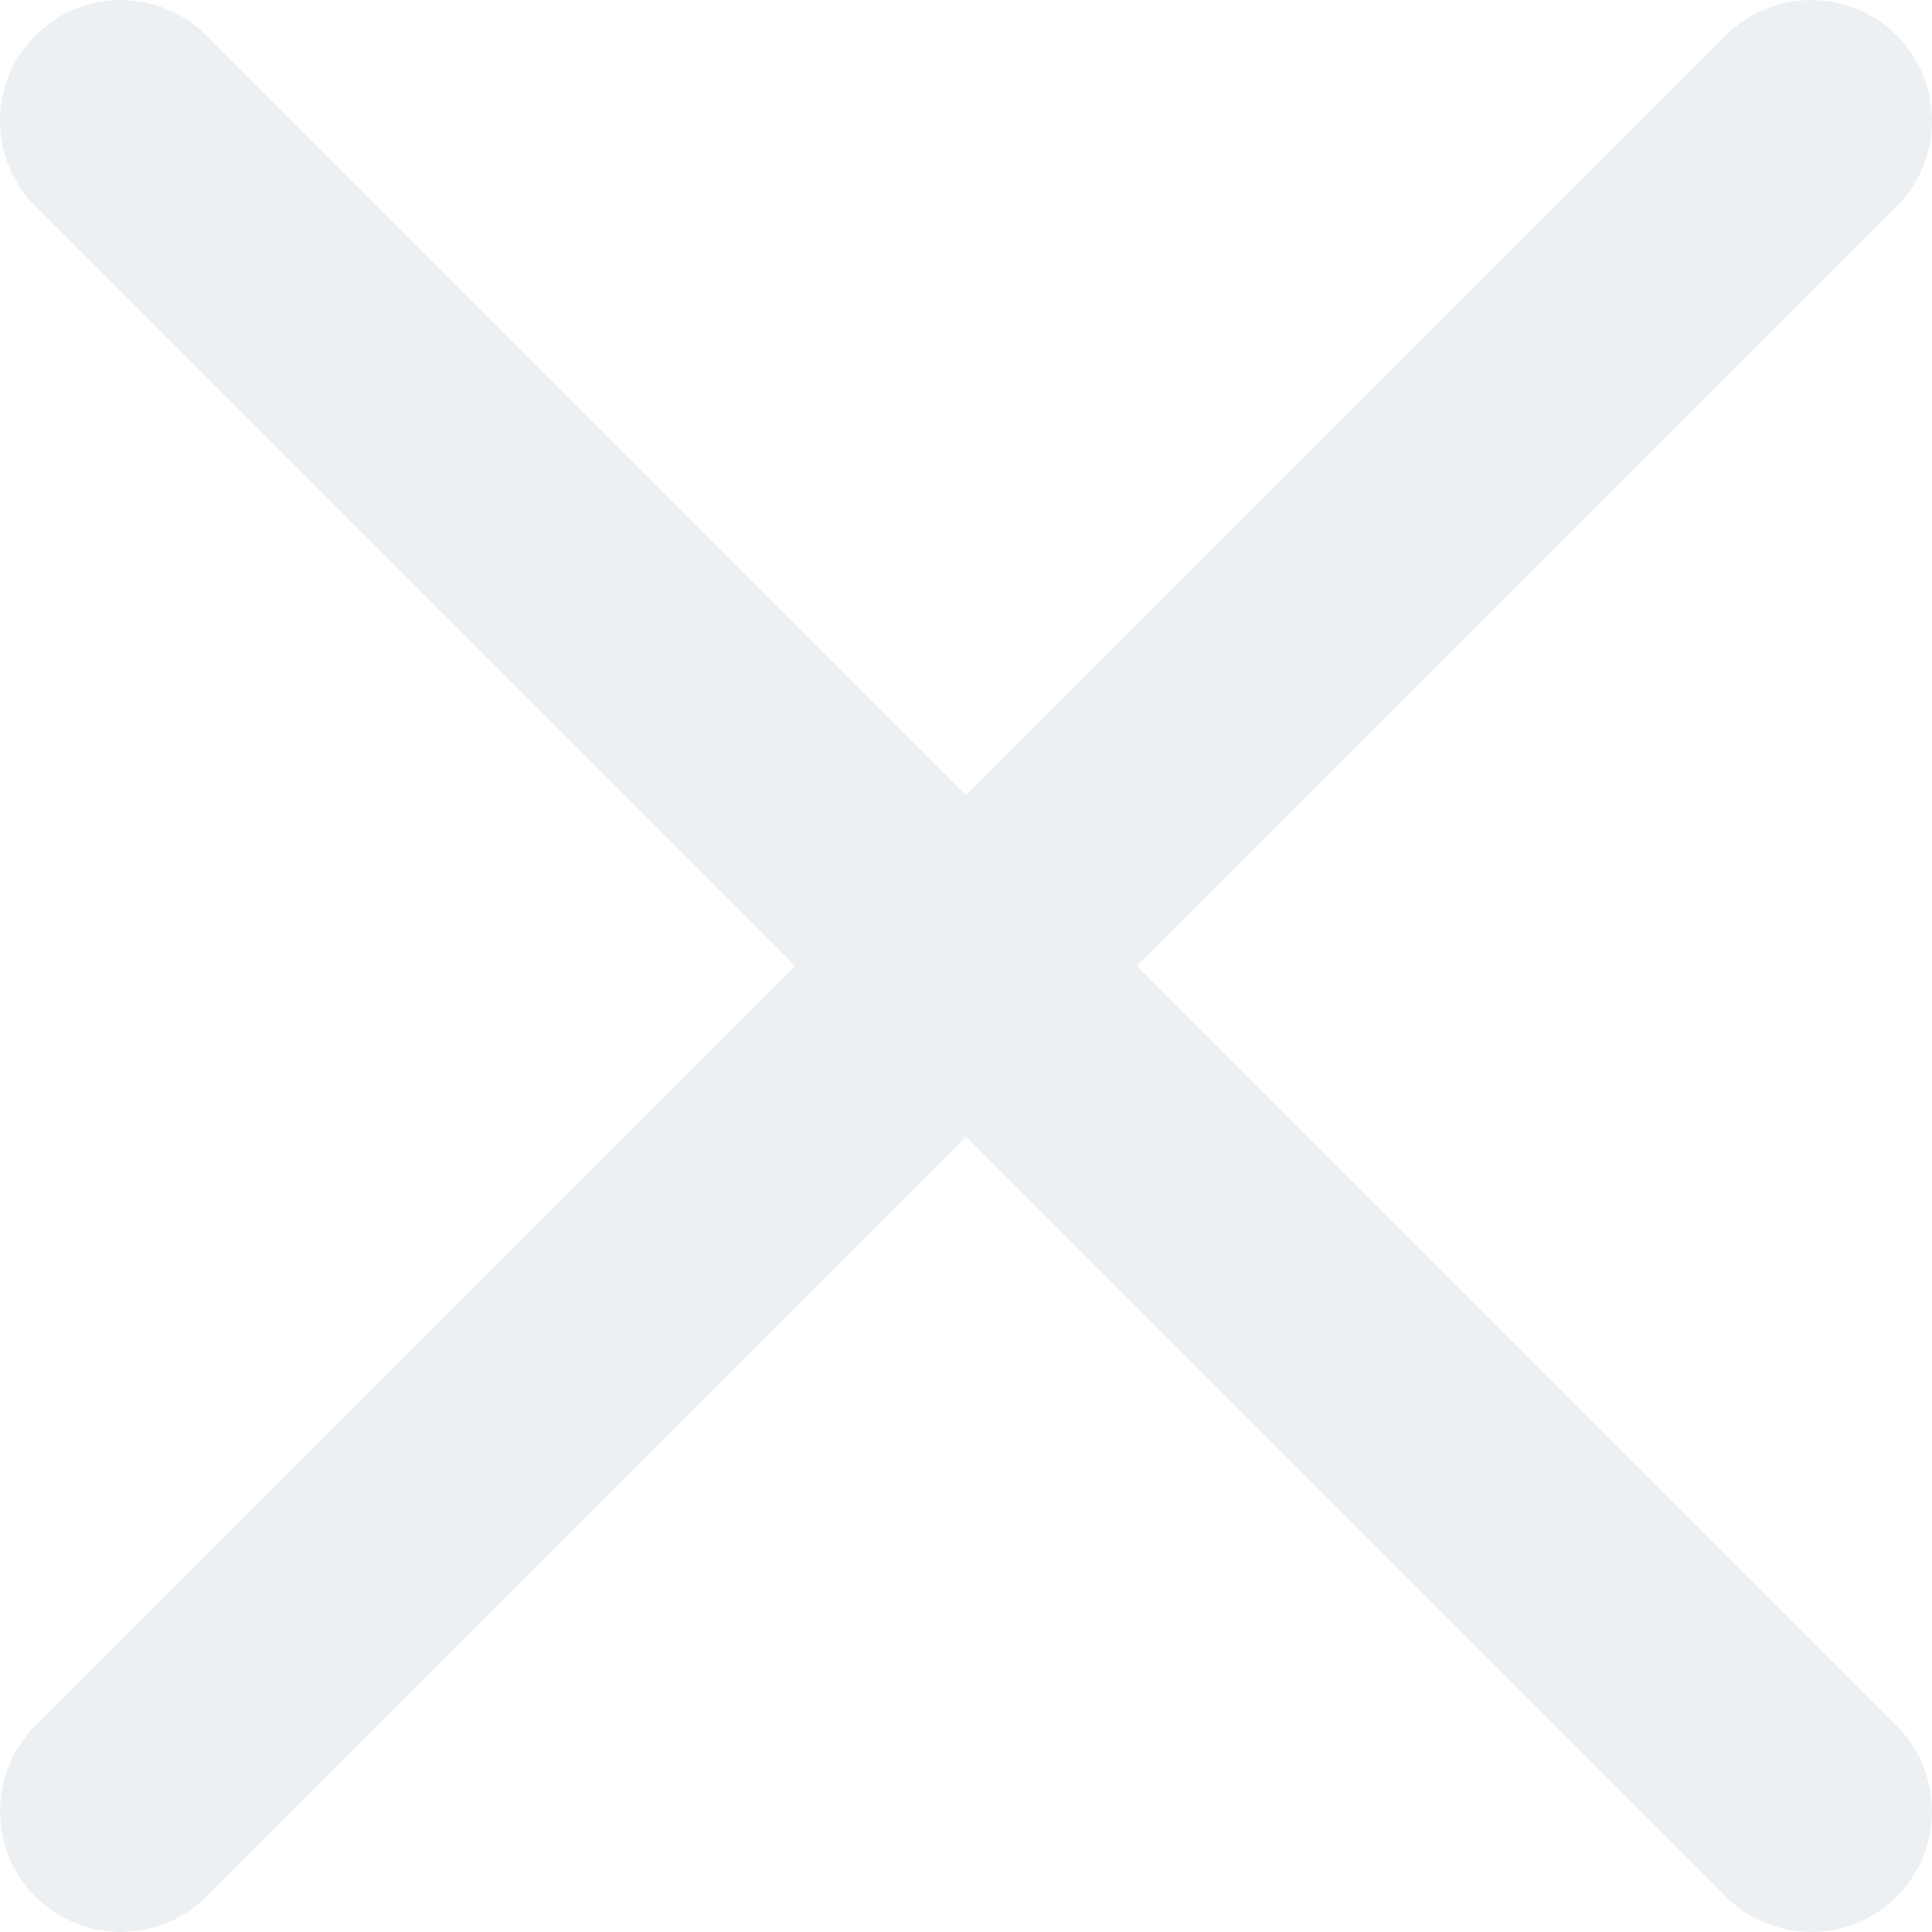
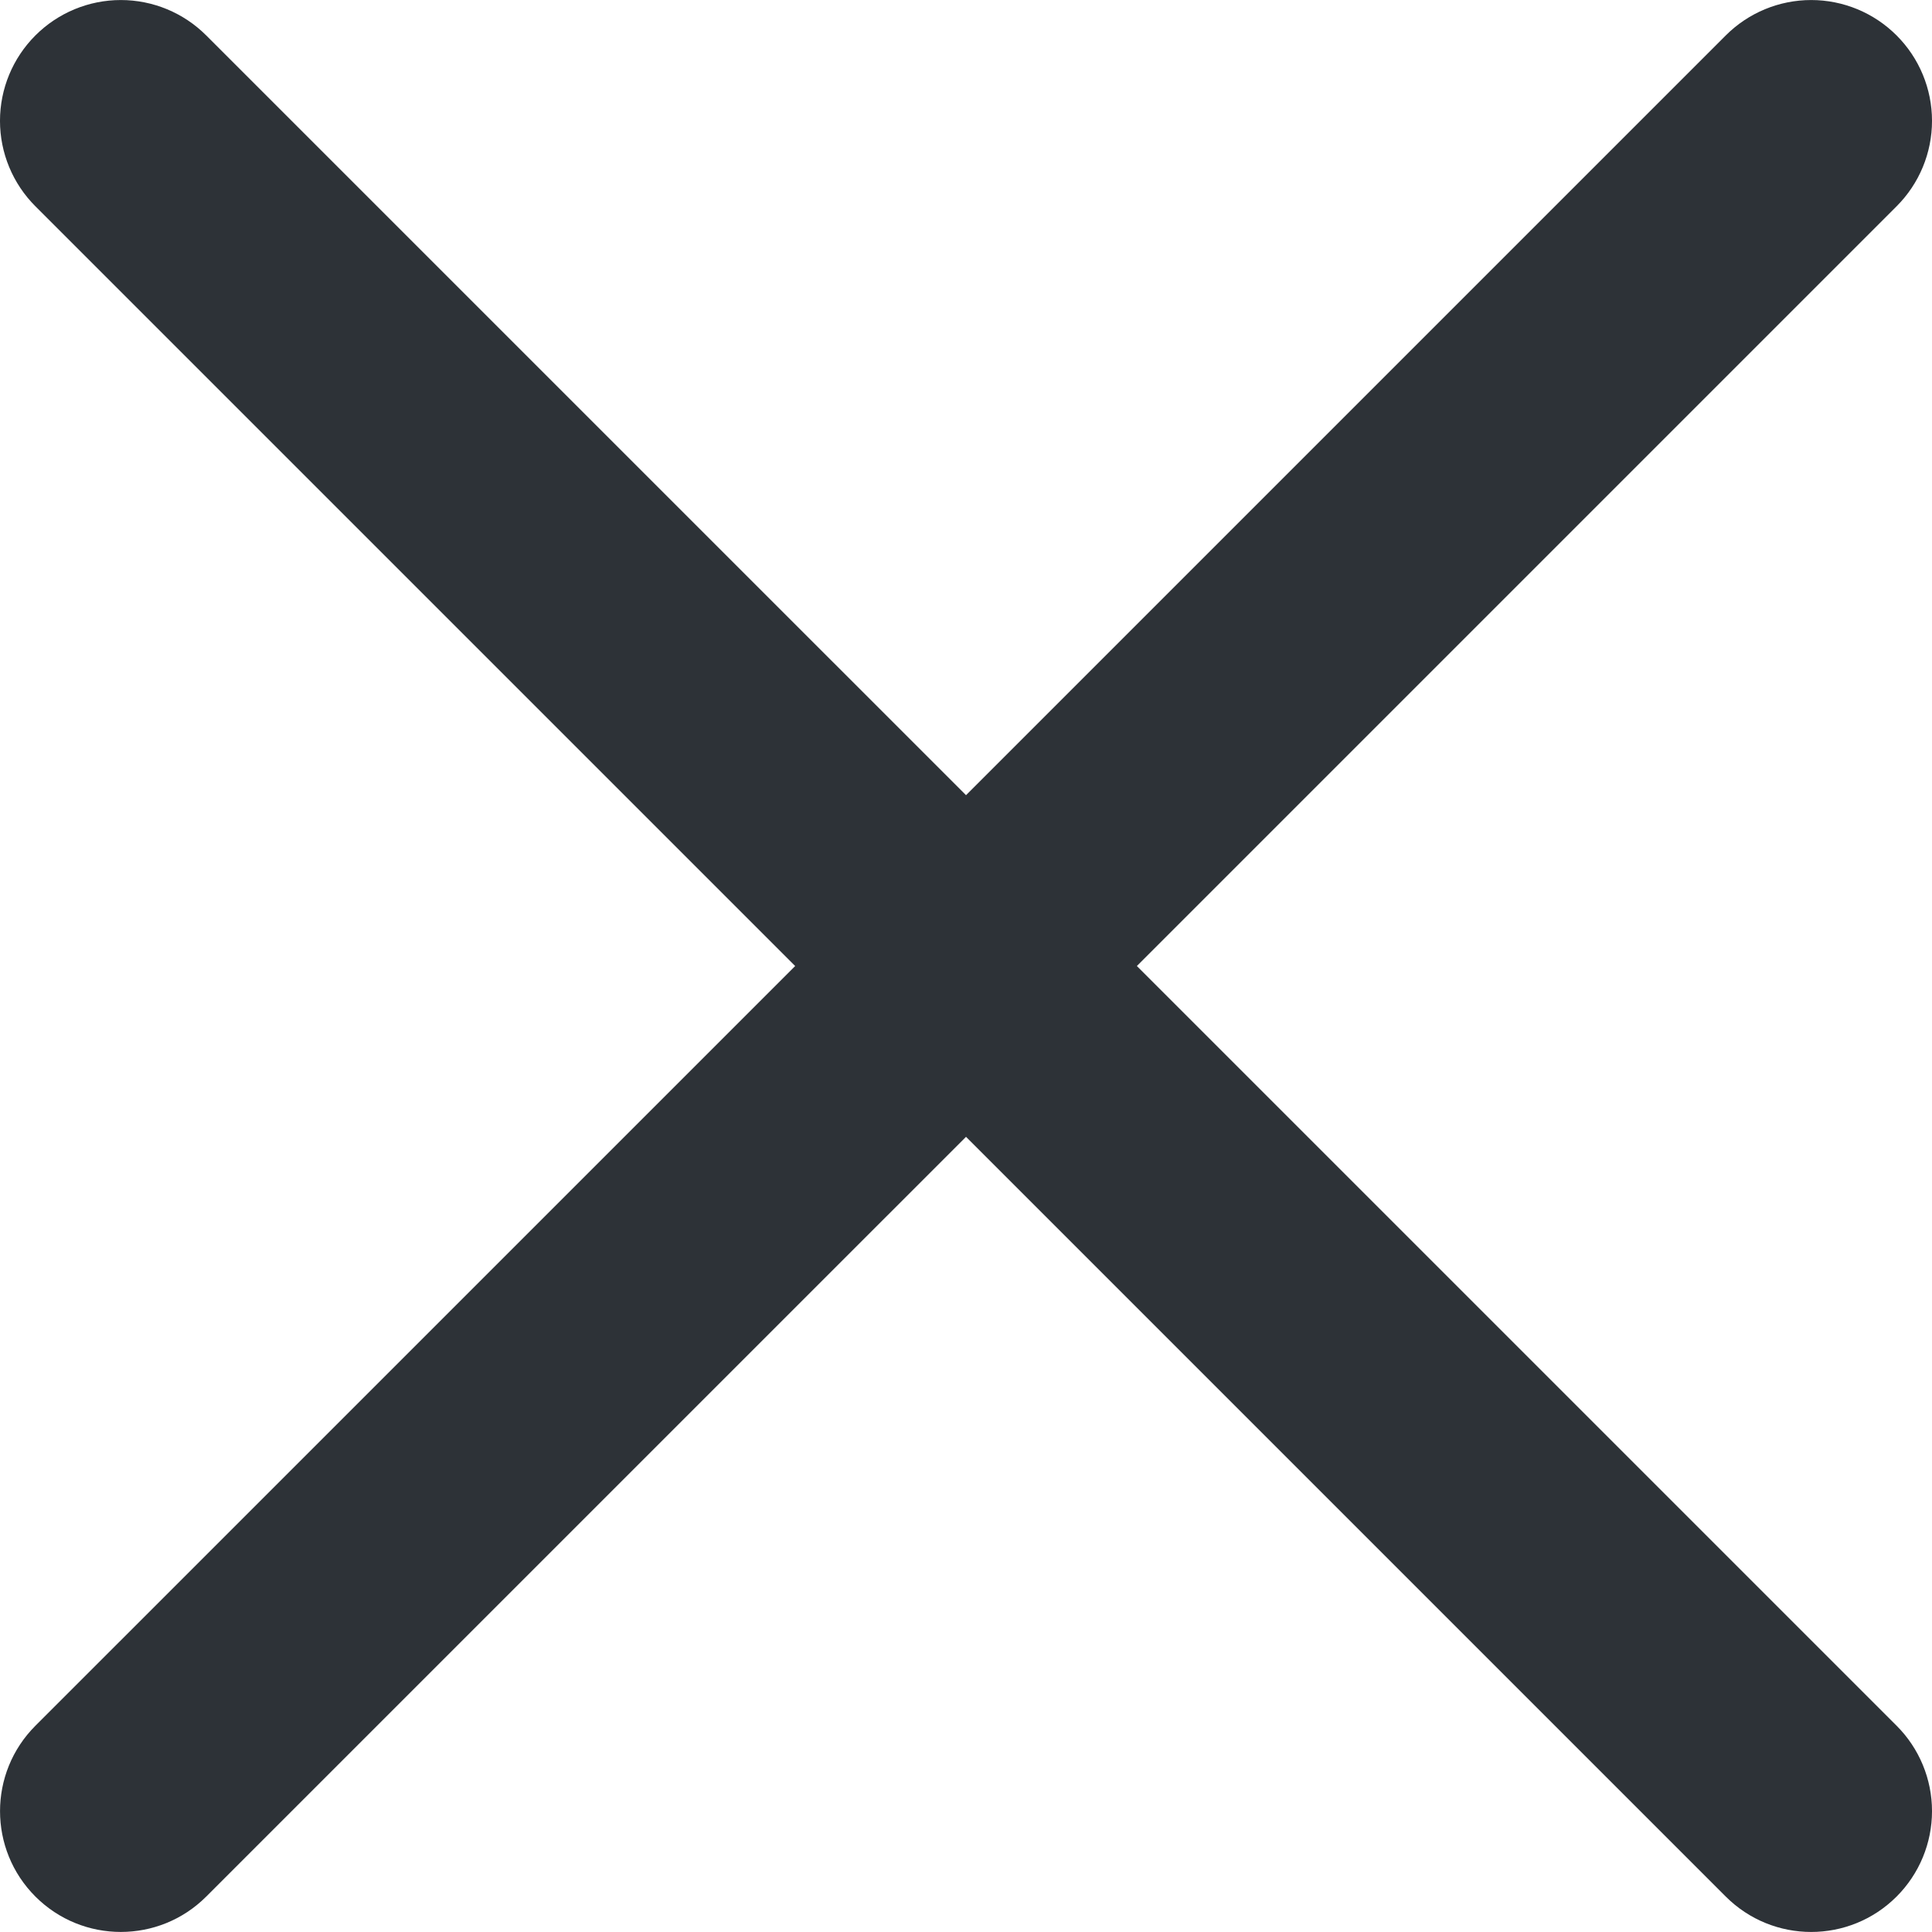
<svg xmlns="http://www.w3.org/2000/svg" viewBox="0 0 47.971 47.971">
-   <path d="M28.228 23.986L47.092 5.122a2.998 2.998 0 000-4.242 2.998 2.998 0 00-4.242 0L23.986 19.744 5.121.88a2.998 2.998 0 00-4.242 0 2.998 2.998 0 000 4.242l18.865 18.864L.879 42.85a2.998 2.998 0 104.242 4.241l18.865-18.864L42.85 47.091c.586.586 1.354.879 2.121.879s1.535-.293 2.121-.879a2.998 2.998 0 000-4.242L28.228 23.986z" fill="#ecf0f3" />
+   <path d="M28.228 23.986L47.092 5.122a2.998 2.998 0 000-4.242 2.998 2.998 0 00-4.242 0L23.986 19.744 5.121.88a2.998 2.998 0 00-4.242 0 2.998 2.998 0 000 4.242l18.865 18.864L.879 42.85a2.998 2.998 0 104.242 4.241l18.865-18.864L42.85 47.091c.586.586 1.354.879 2.121.879s1.535-.293 2.121-.879a2.998 2.998 0 000-4.242L28.228 23.986z" fill="#2d3237" />
</svg>
